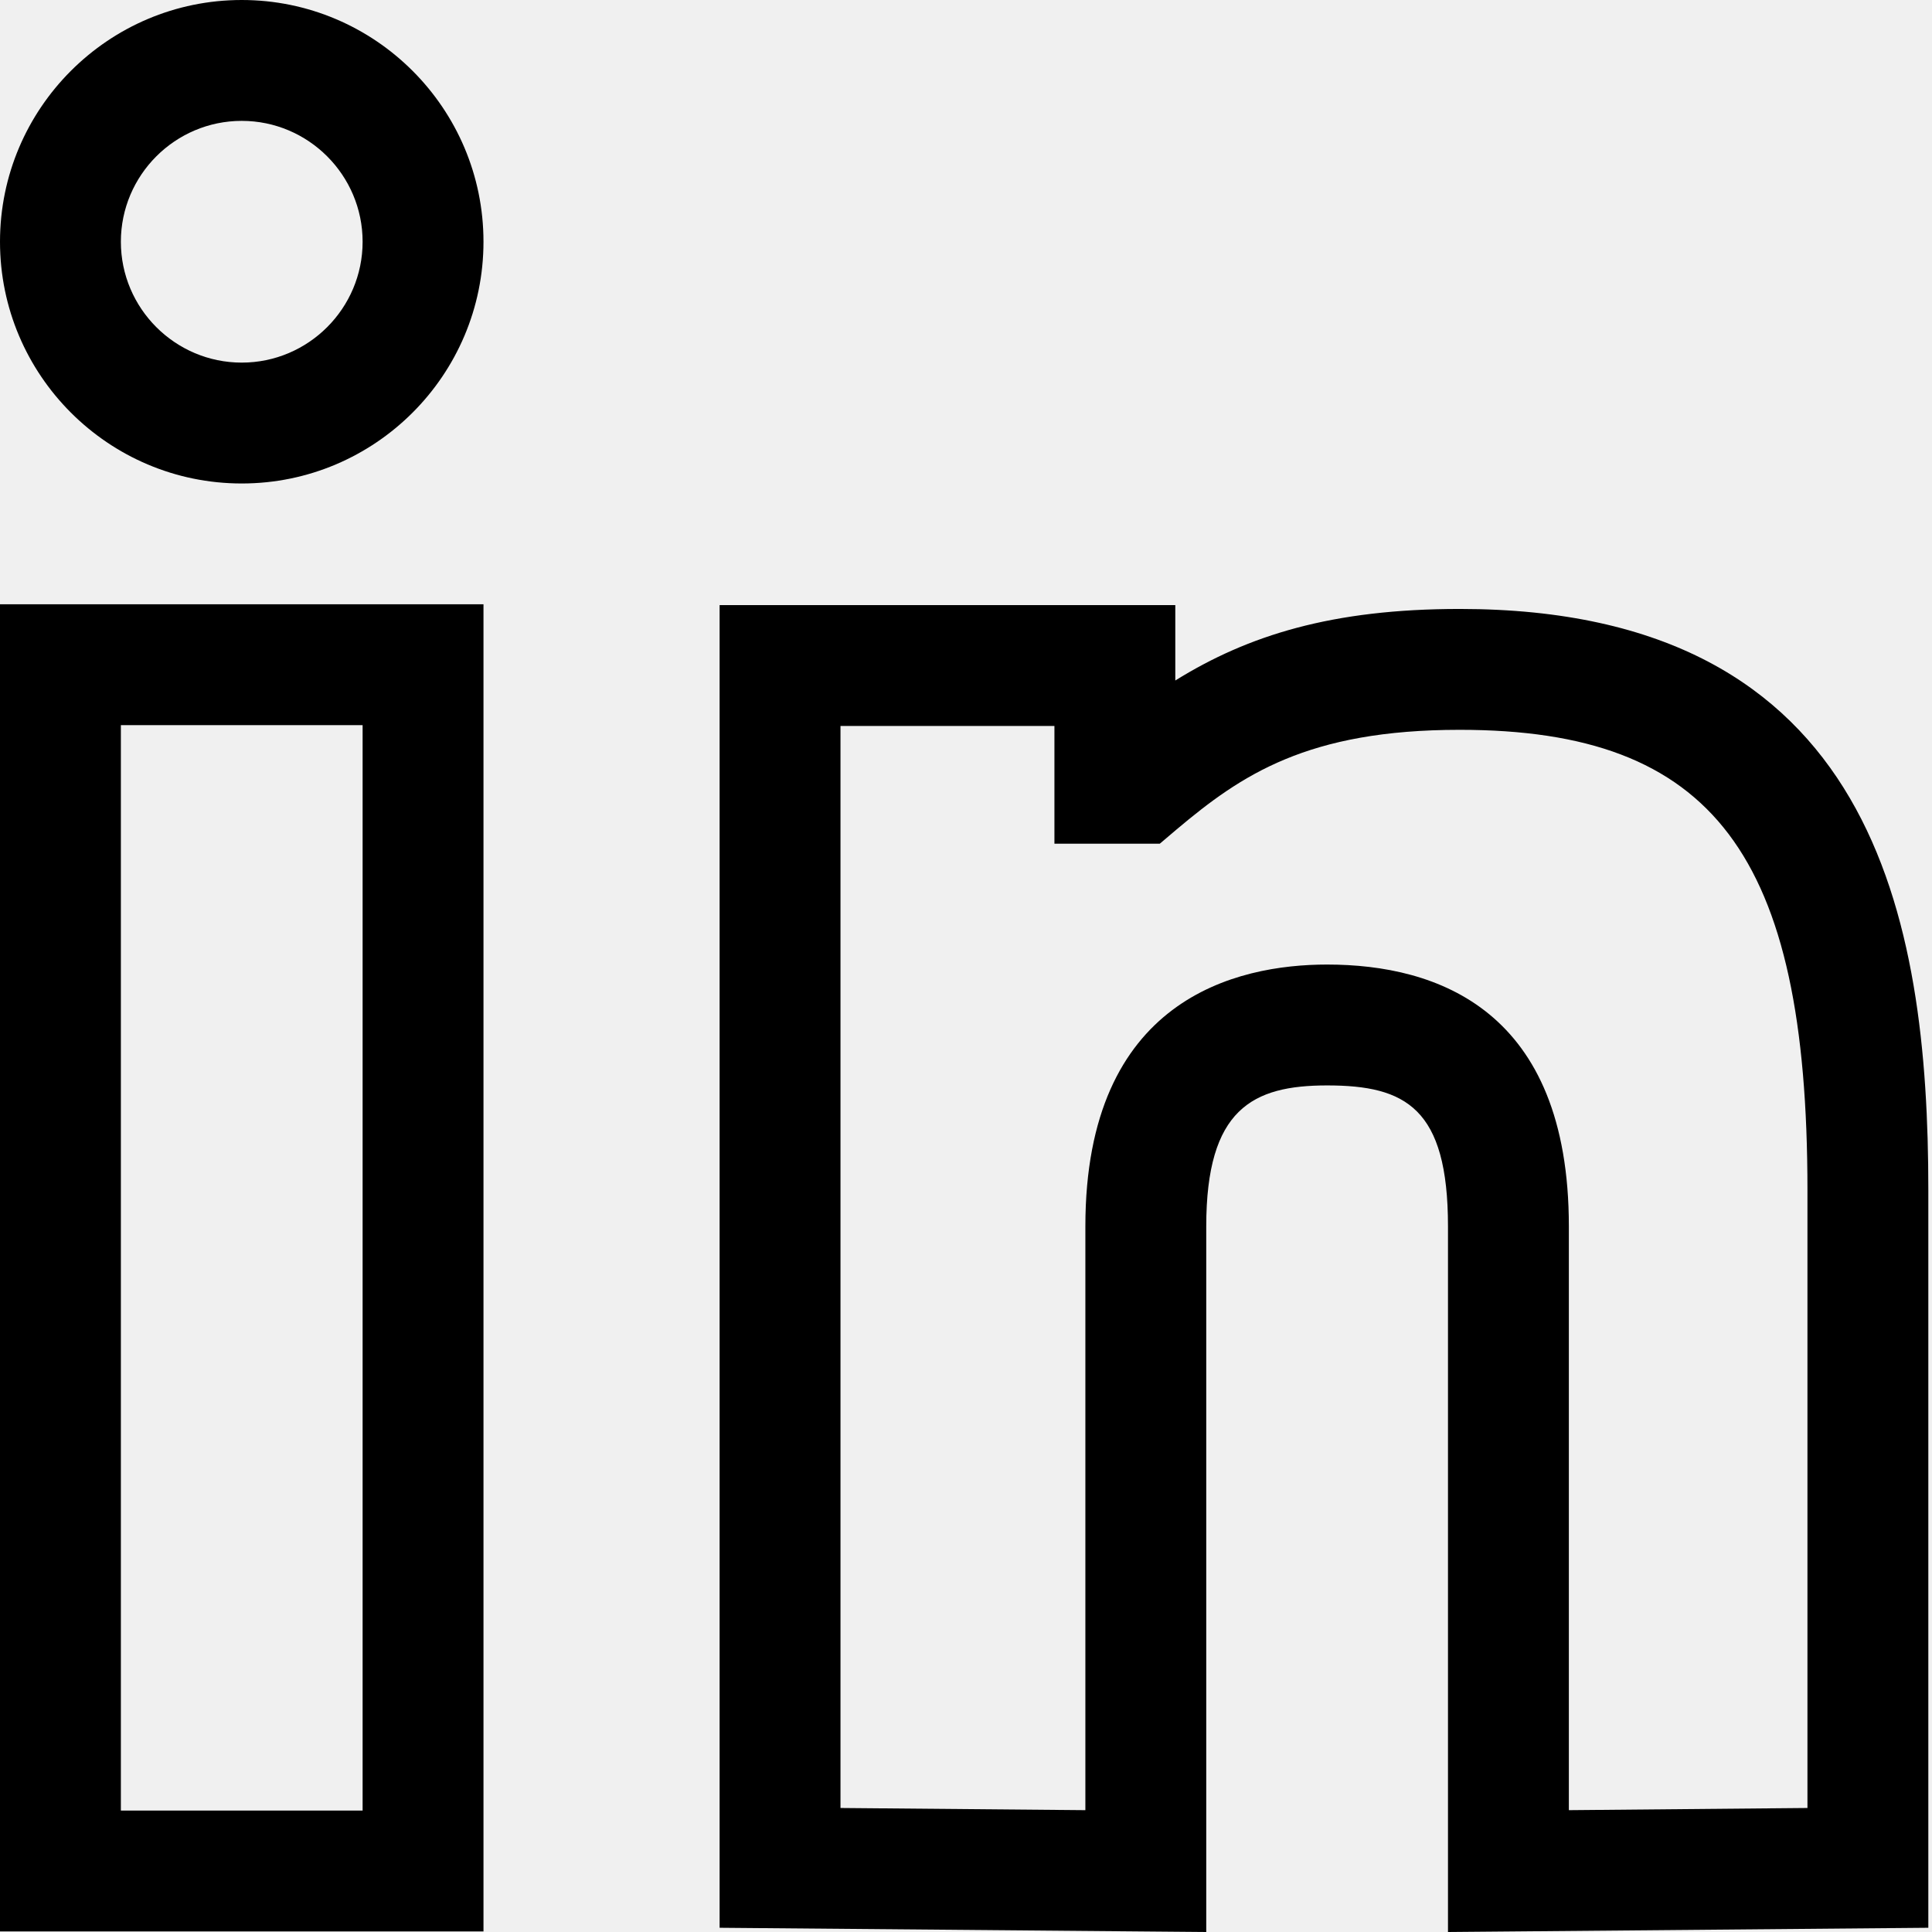
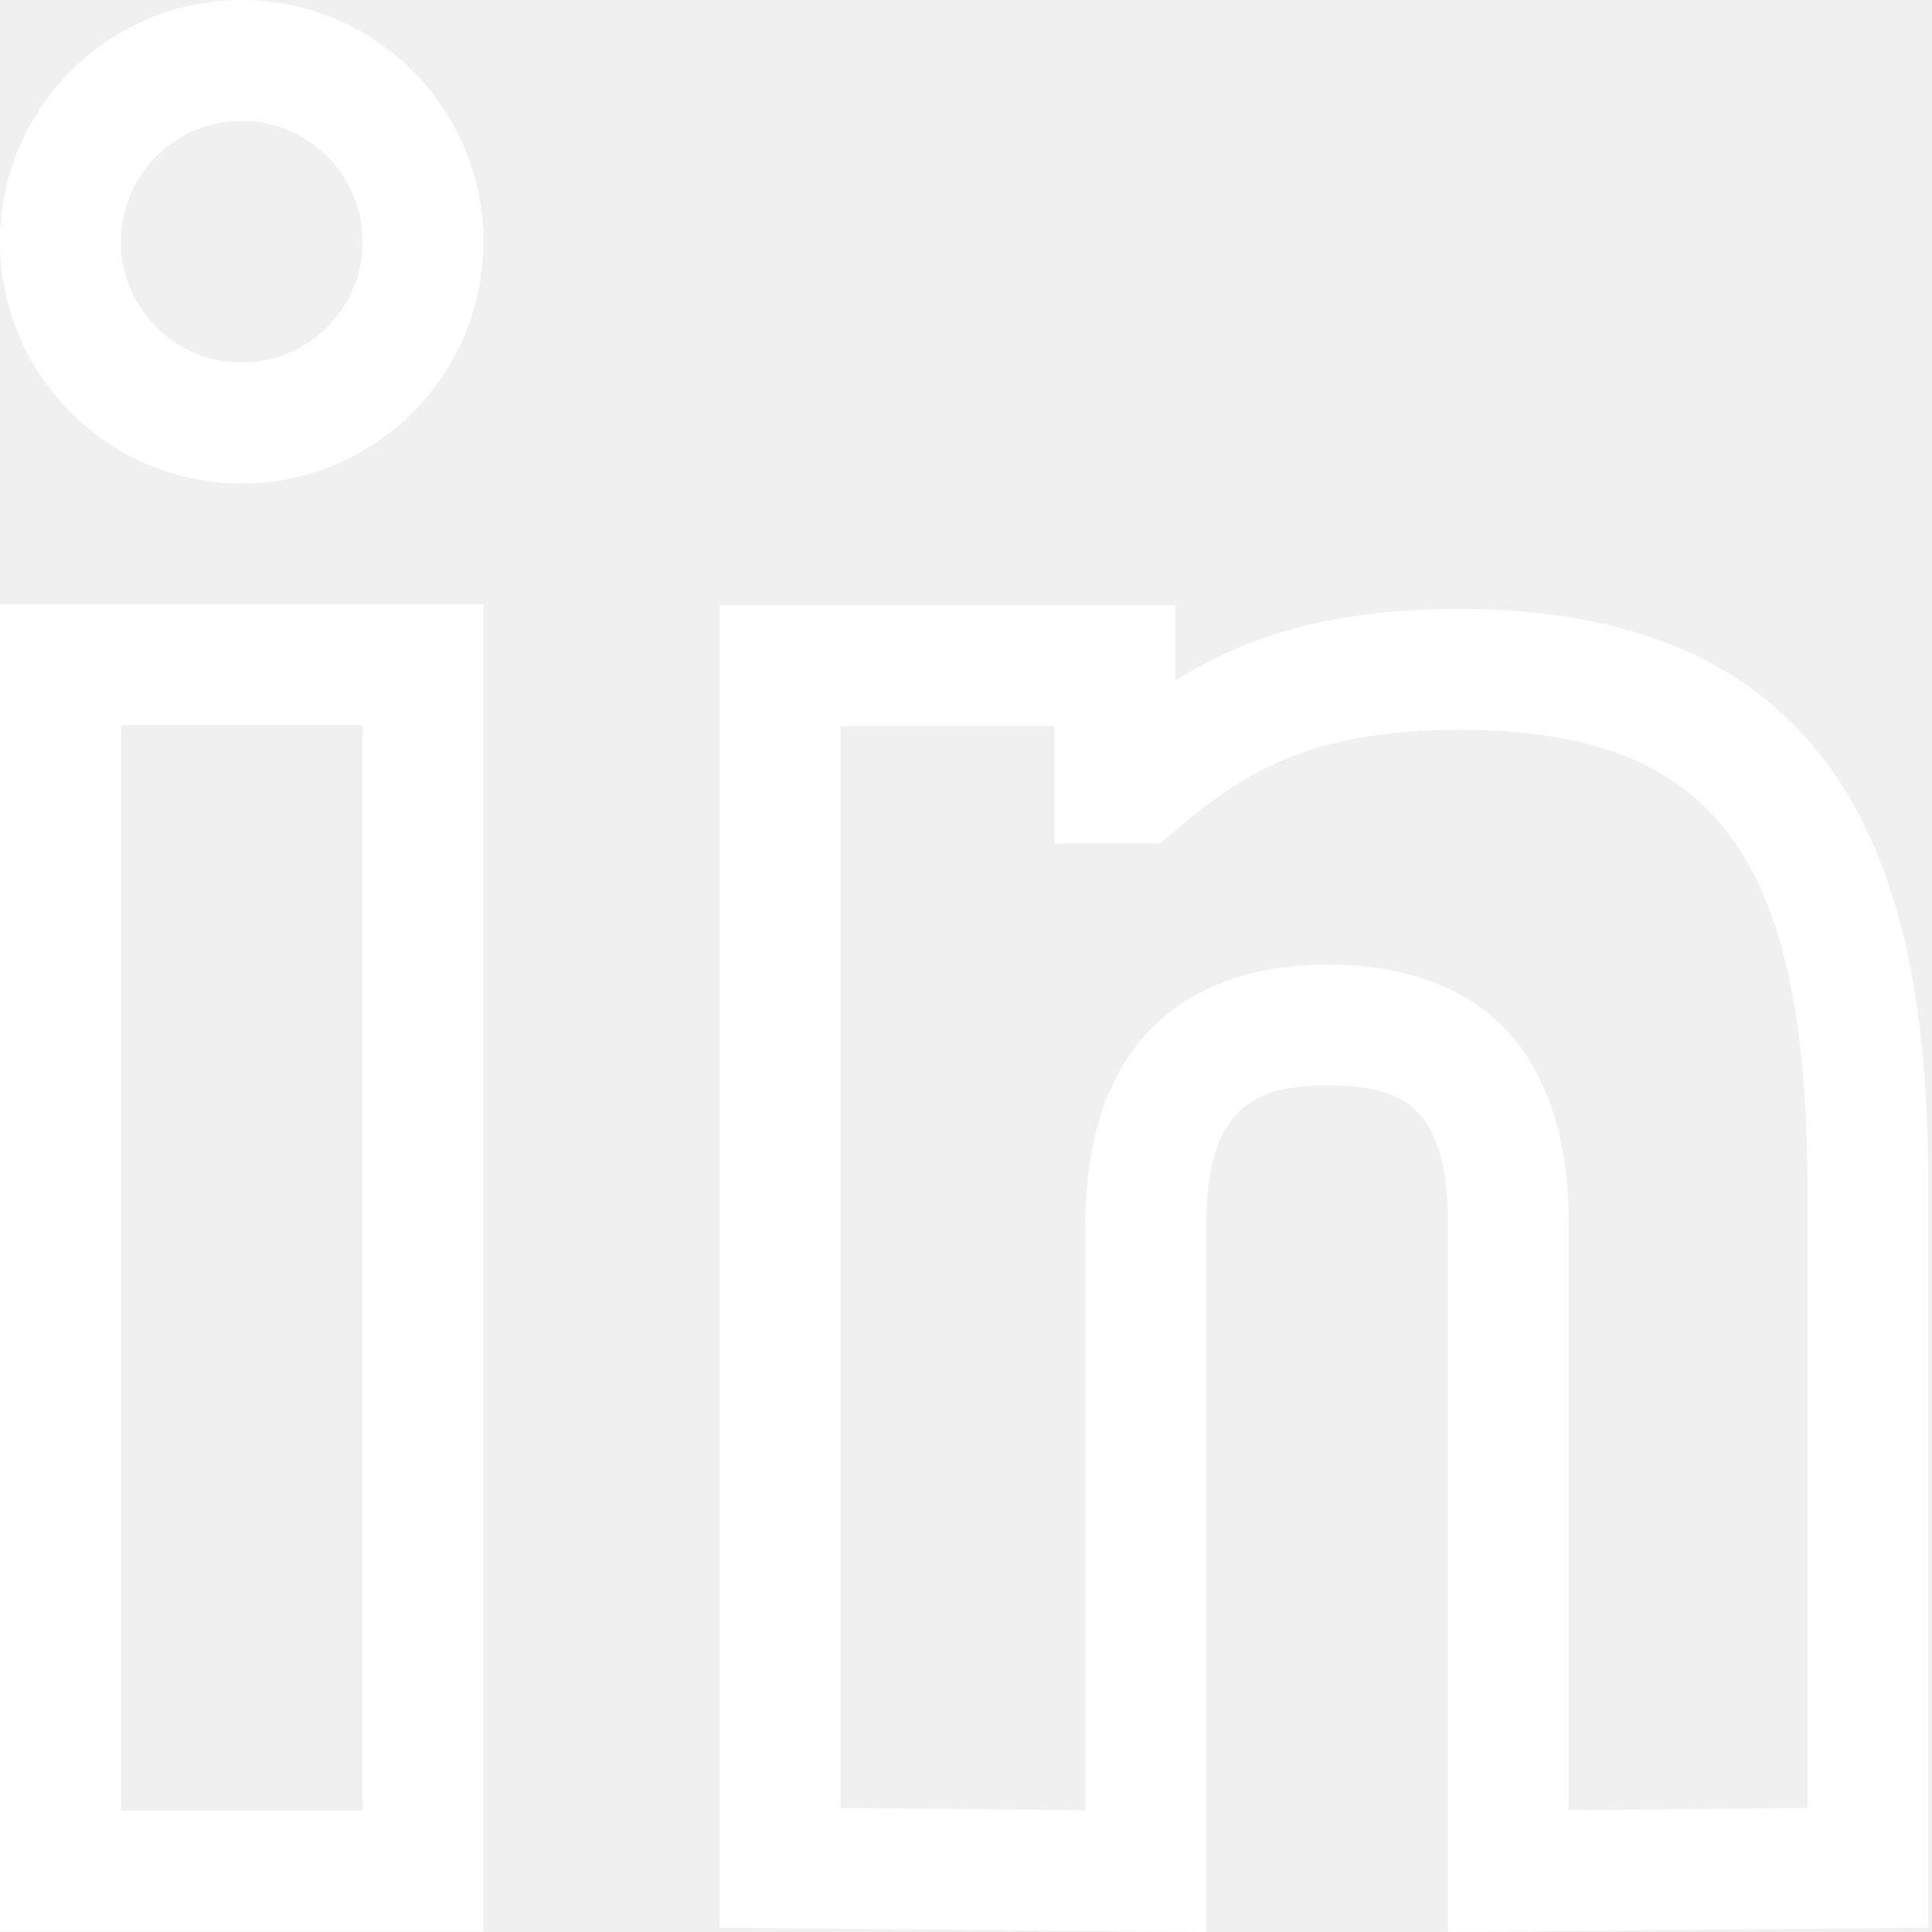
- <svg xmlns="http://www.w3.org/2000/svg" fill="#000000" width="700px" height="700px" viewBox="0 0 1920 1920">
+ <svg xmlns="http://www.w3.org/2000/svg" fill="#FFF" width="700px" height="700px" viewBox="0 0 1920 1920">
  <path d="M1168 601.321v74.955c72.312-44.925 155.796-71.11 282.643-71.11 412.852 0 465.705 308.588 465.705 577.417v733.213L1438.991 1920v-701.261c0-117.718-42.162-140.06-120.12-140.06-74.114 0-120.12 23.423-120.12 140.06V1920l-483.604-4.204V601.32H1168Zm-687.52-.792v1318.918H0V600.53h480.48Zm-120.12 120.12H120.12v1078.678h240.24V720.65Zm687.52.792H835.267v1075.316l243.364 2.162v-580.18c0-226.427 150.51-260.18 240.24-260.18 109.55 0 240.24 45.165 240.24 260.18v580.18l237.117-2.162v-614.174c0-333.334-93.573-457.298-345.585-457.298-151.472 0-217.057 44.925-281.322 98.98l-16.696 14.173H1047.88V721.441ZM240.24 0c132.493 0 240.24 107.748 240.24 240.24 0 132.493-107.747 240.24-240.24 240.24C107.748 480.48 0 372.733 0 240.24 0 107.748 107.748 0 240.24 0Zm0 120.12c-66.186 0-120.12 53.934-120.12 120.12s53.934 120.12 120.12 120.12 120.12-53.934 120.12-120.12-53.934-120.12-120.12-120.12Z" fill-rule="evenodd" />
</svg>
